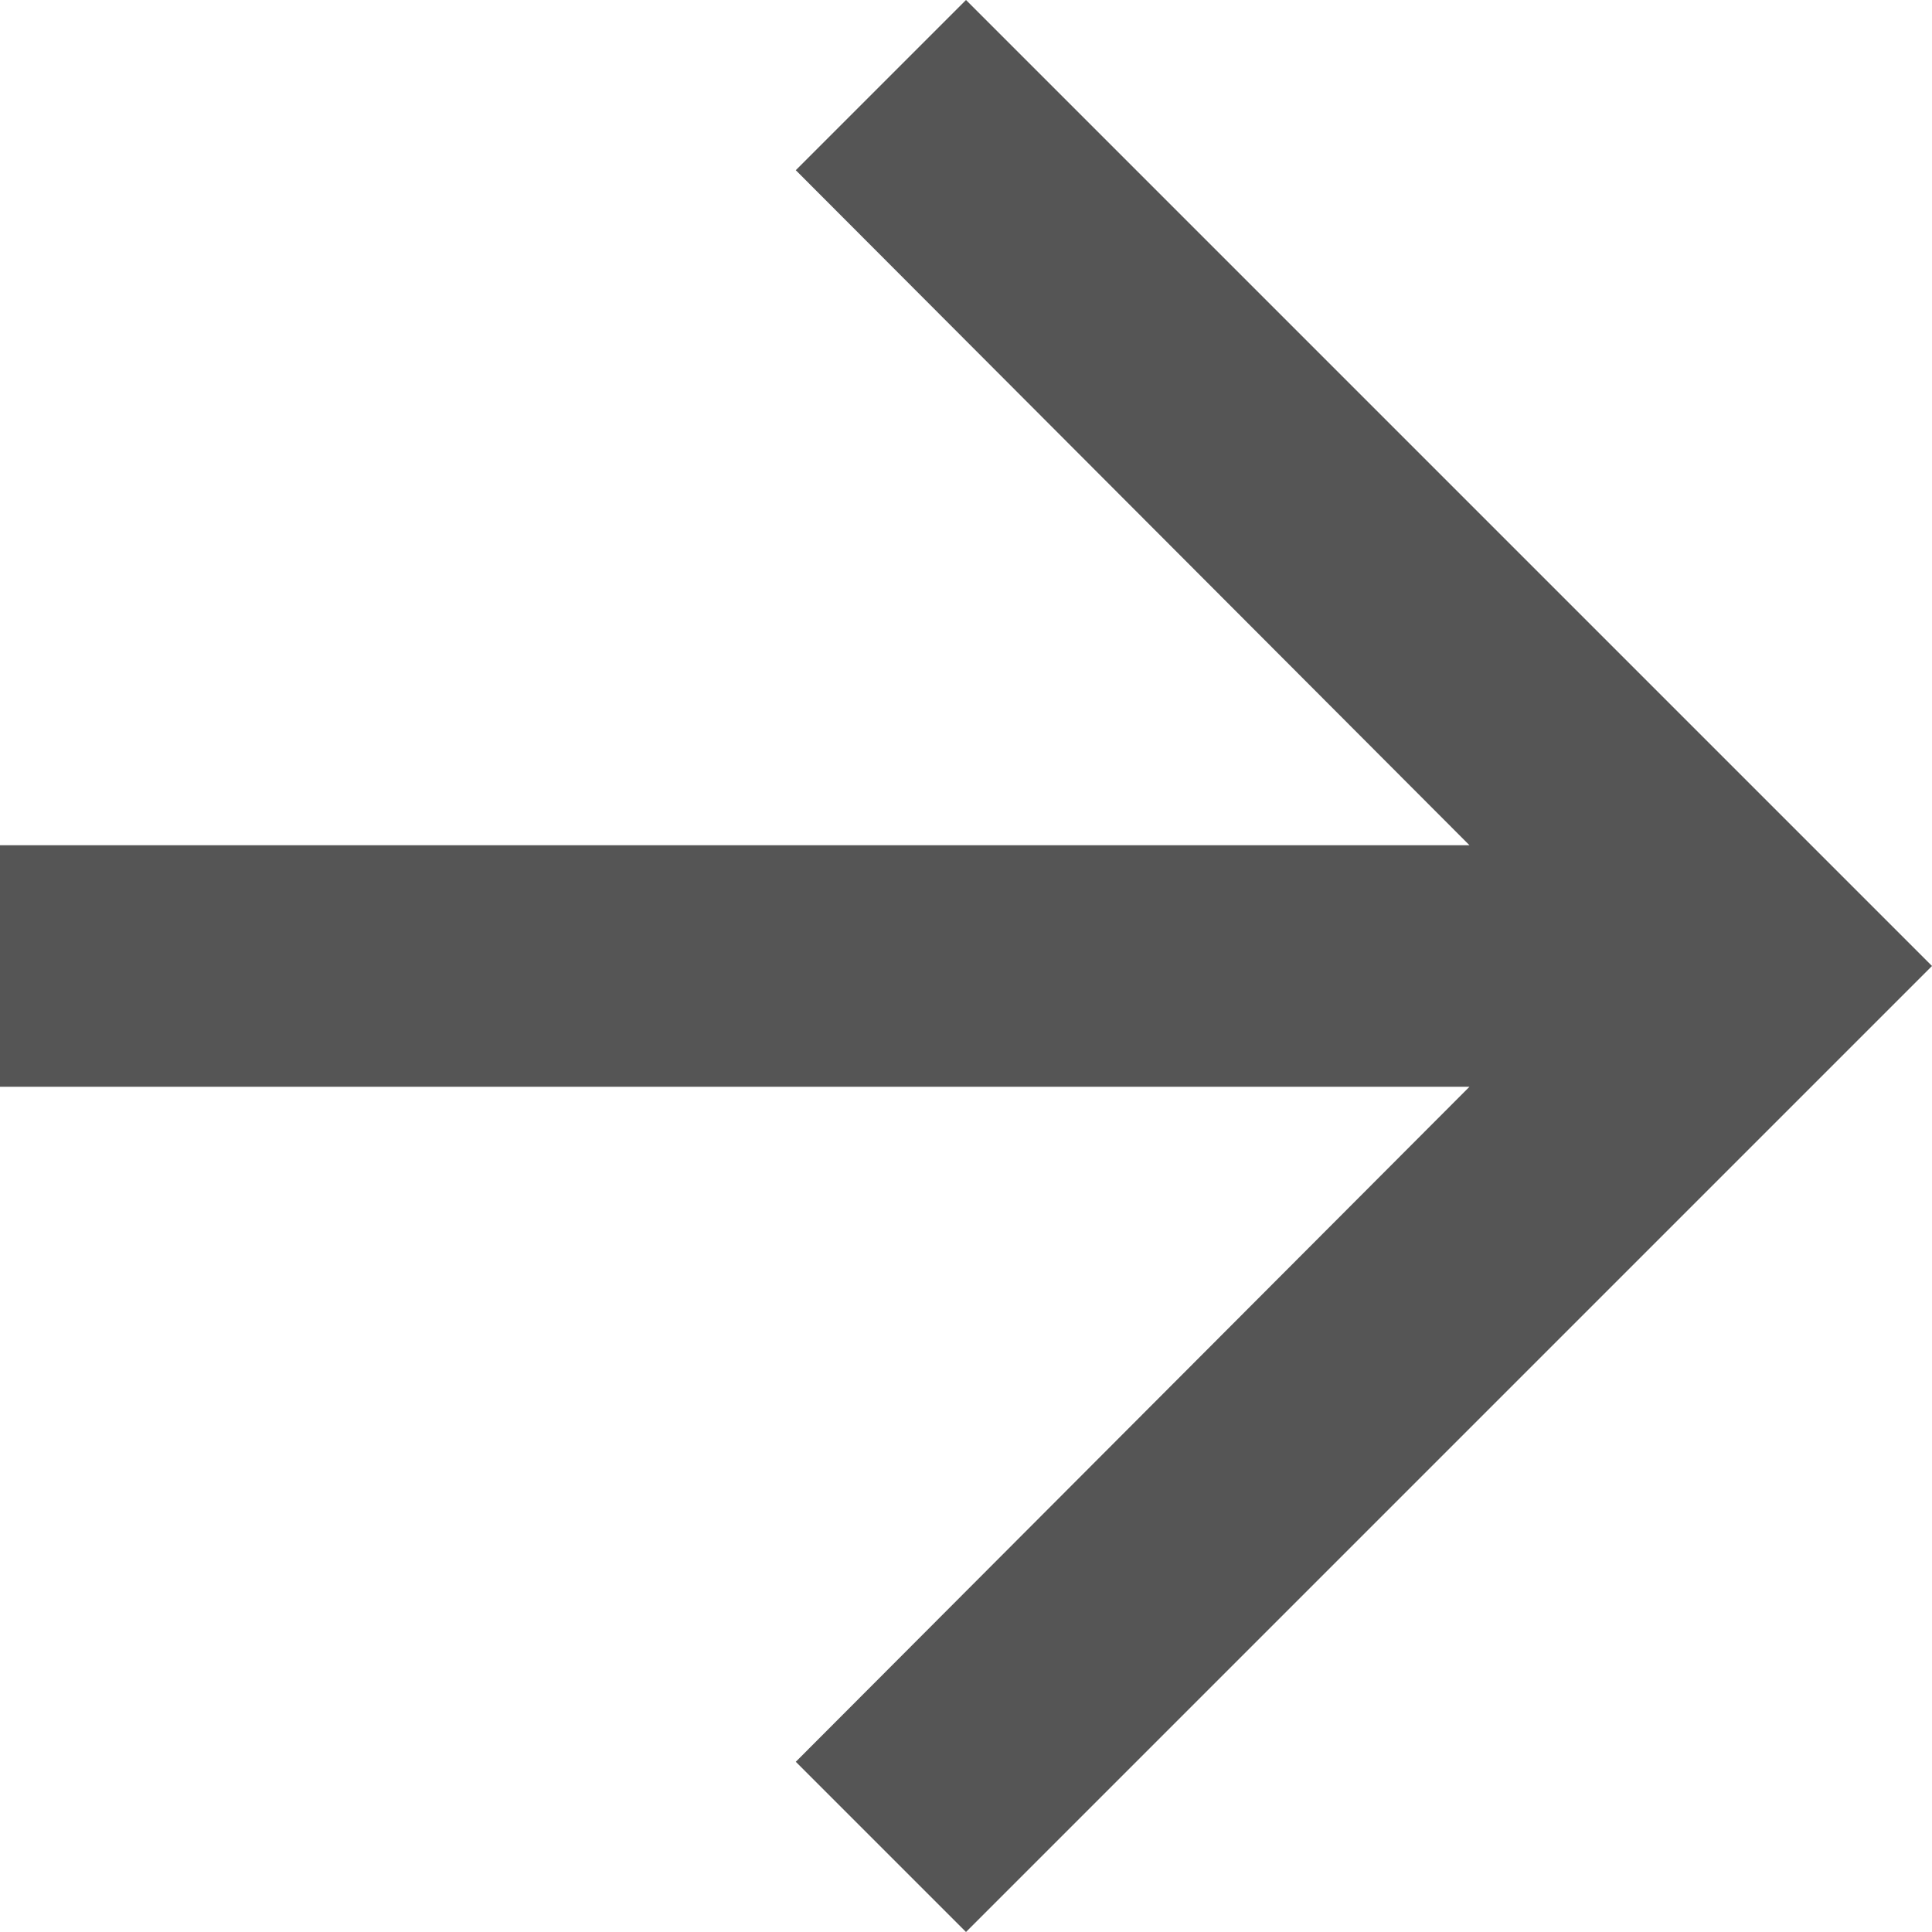
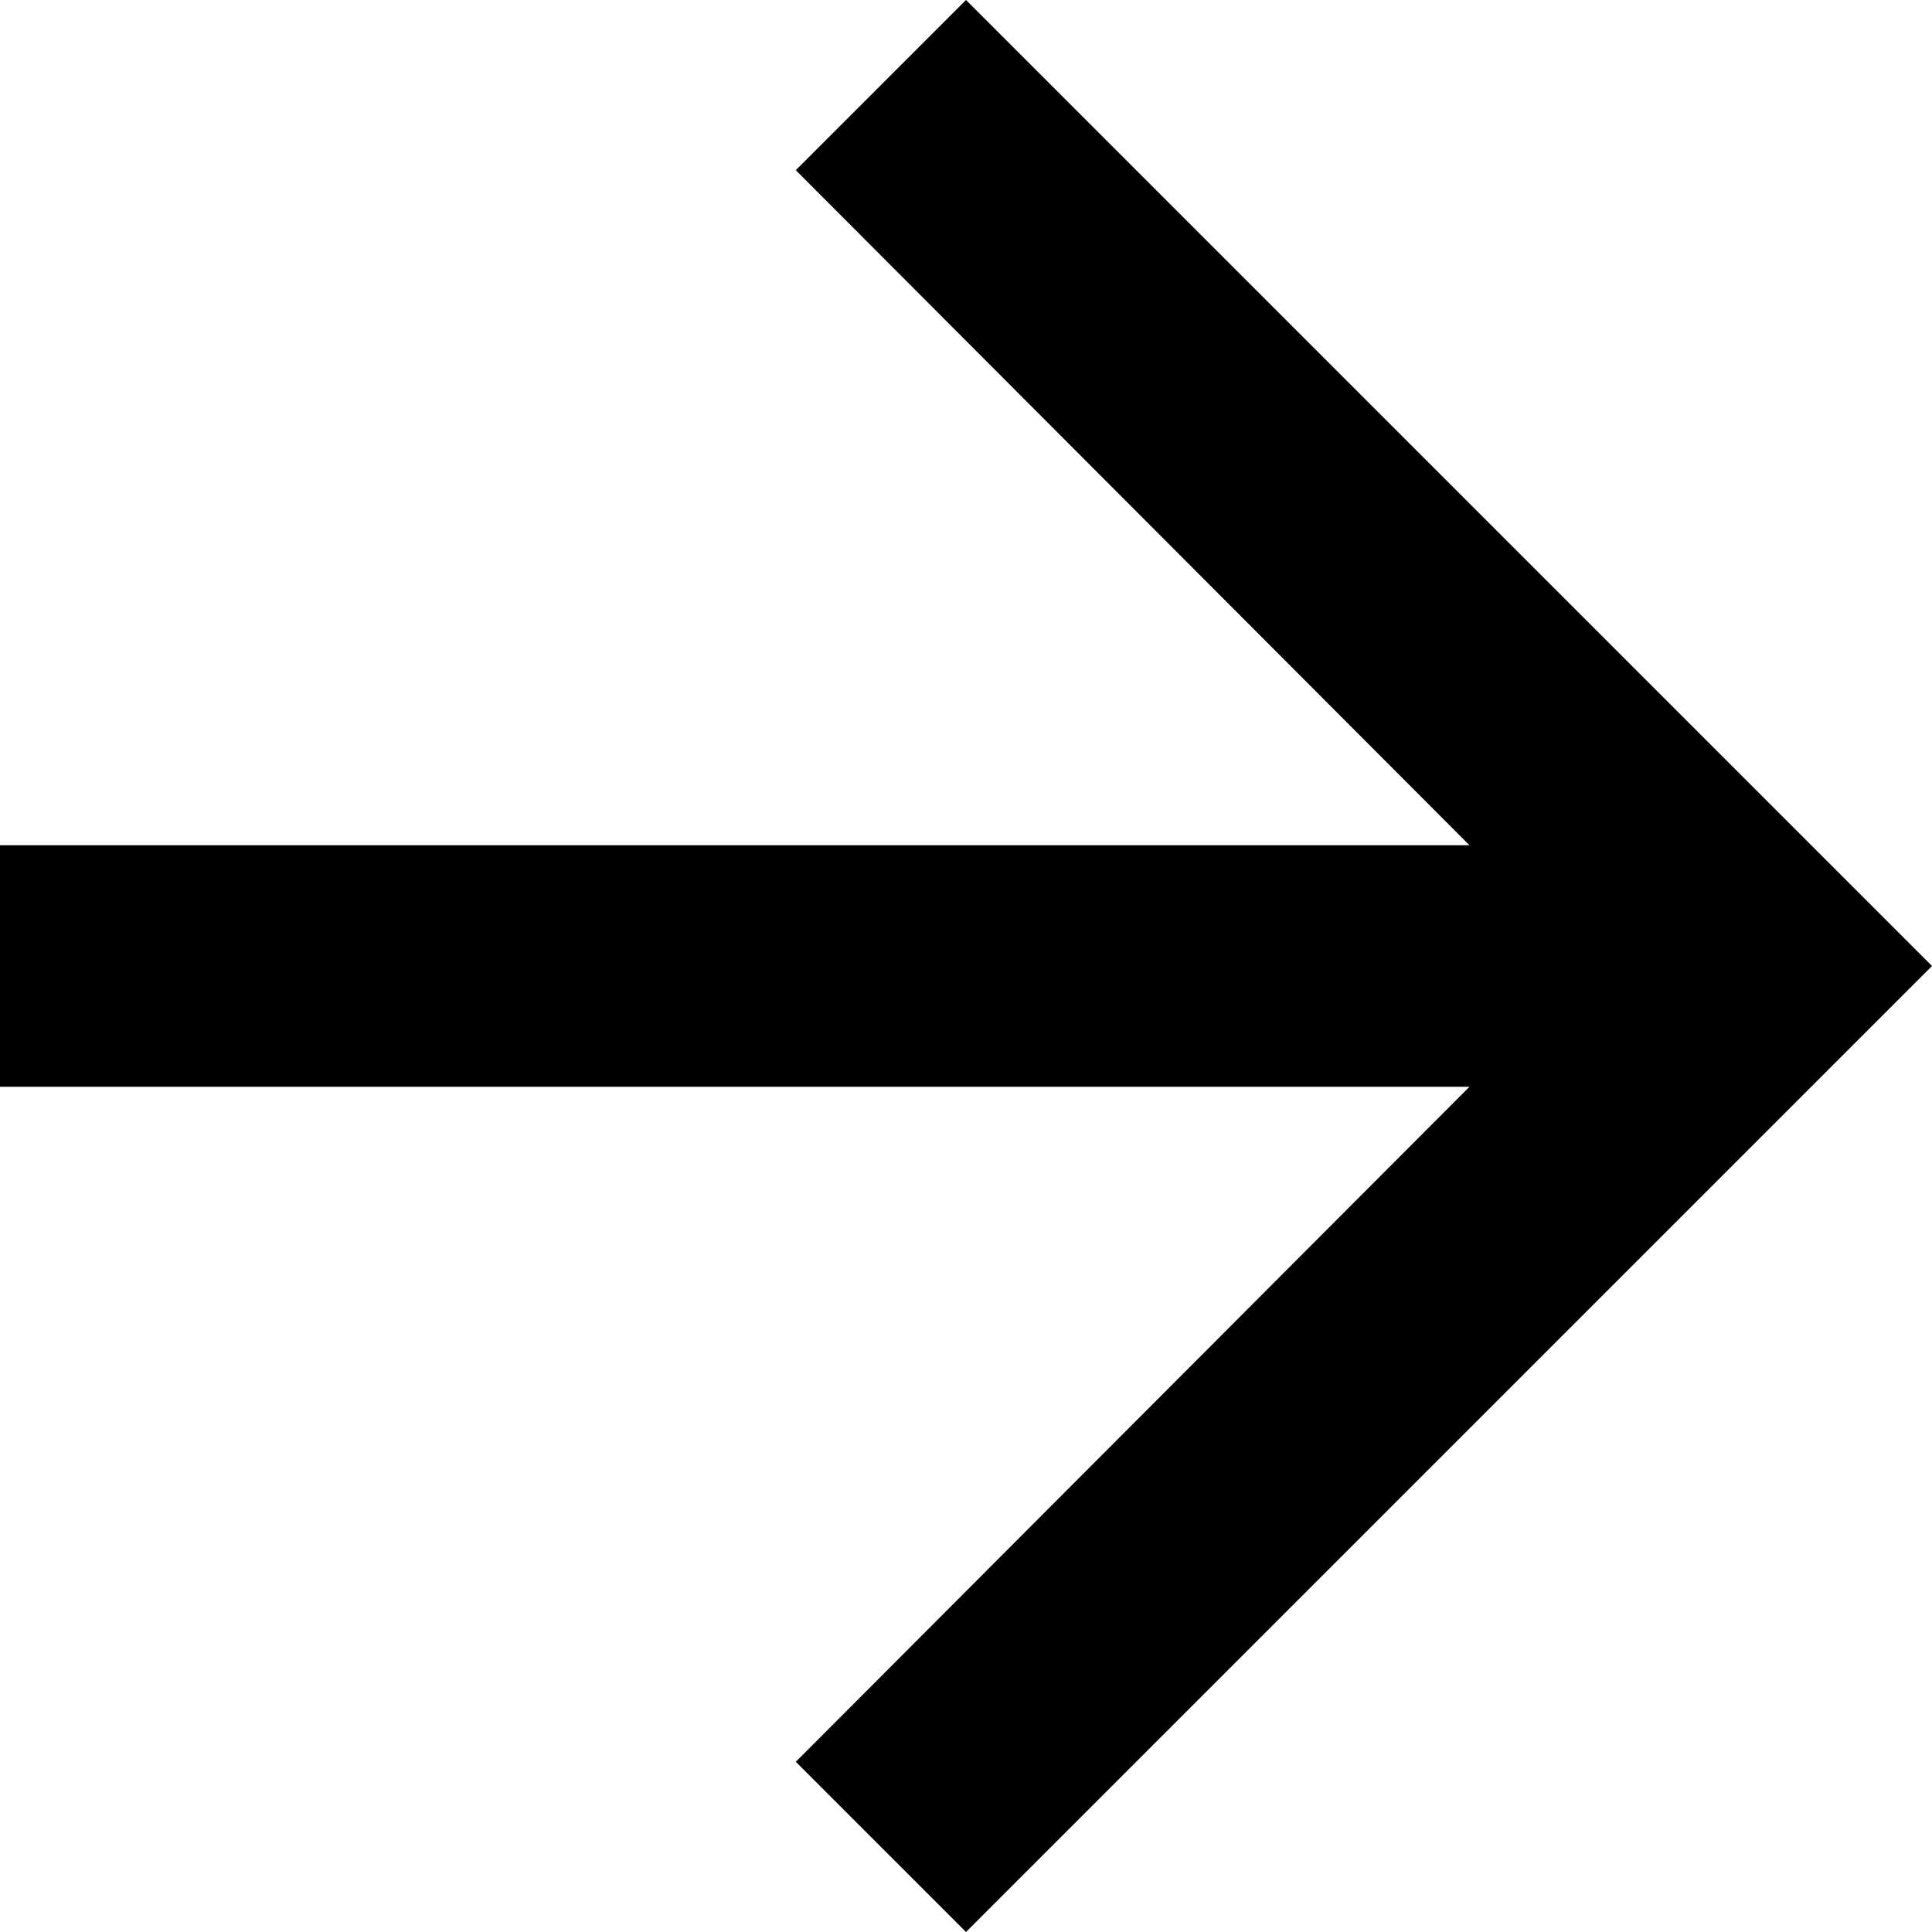
<svg xmlns="http://www.w3.org/2000/svg" width="10" height="10" viewBox="0 0 10 10" fill="none">
-   <path d="M5 0L4.119 0.881L7.606 4.375H0V5.625H7.606L4.119 9.119L5 10L10 5L5 0Z" fill="#555555" />
+   <path d="M5 0L4.119 0.881L7.606 4.375H0V5.625H7.606L4.119 9.119L5 10L10 5L5 0Z" fill="currentColor" />
</svg>
